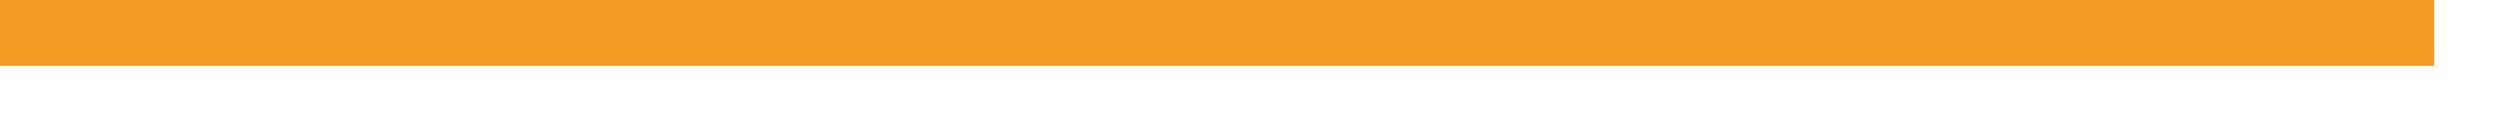
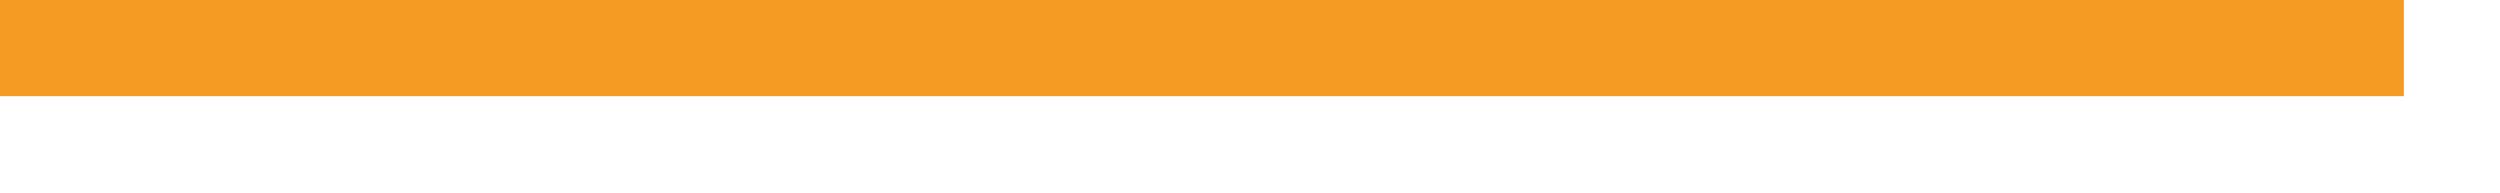
- <svg xmlns="http://www.w3.org/2000/svg" version="1.1" width="38px" height="2px">
-   <g transform="matrix(1 0 0 1 -424 -364 )">
-     <path d="M 424 364.5  L 461 364.5  " stroke-width="1" stroke="#f59a23" fill="none" />
+ <svg xmlns="http://www.w3.org/2000/svg" version="1.1" width="26px" height="2px">
+   <g transform="matrix(1 0 0 1 -99 -502 )">
+     <path d="M 99 502.5  L 124 502.5  " stroke-width="1" stroke="#f59a23" fill="none" />
  </g>
</svg>
